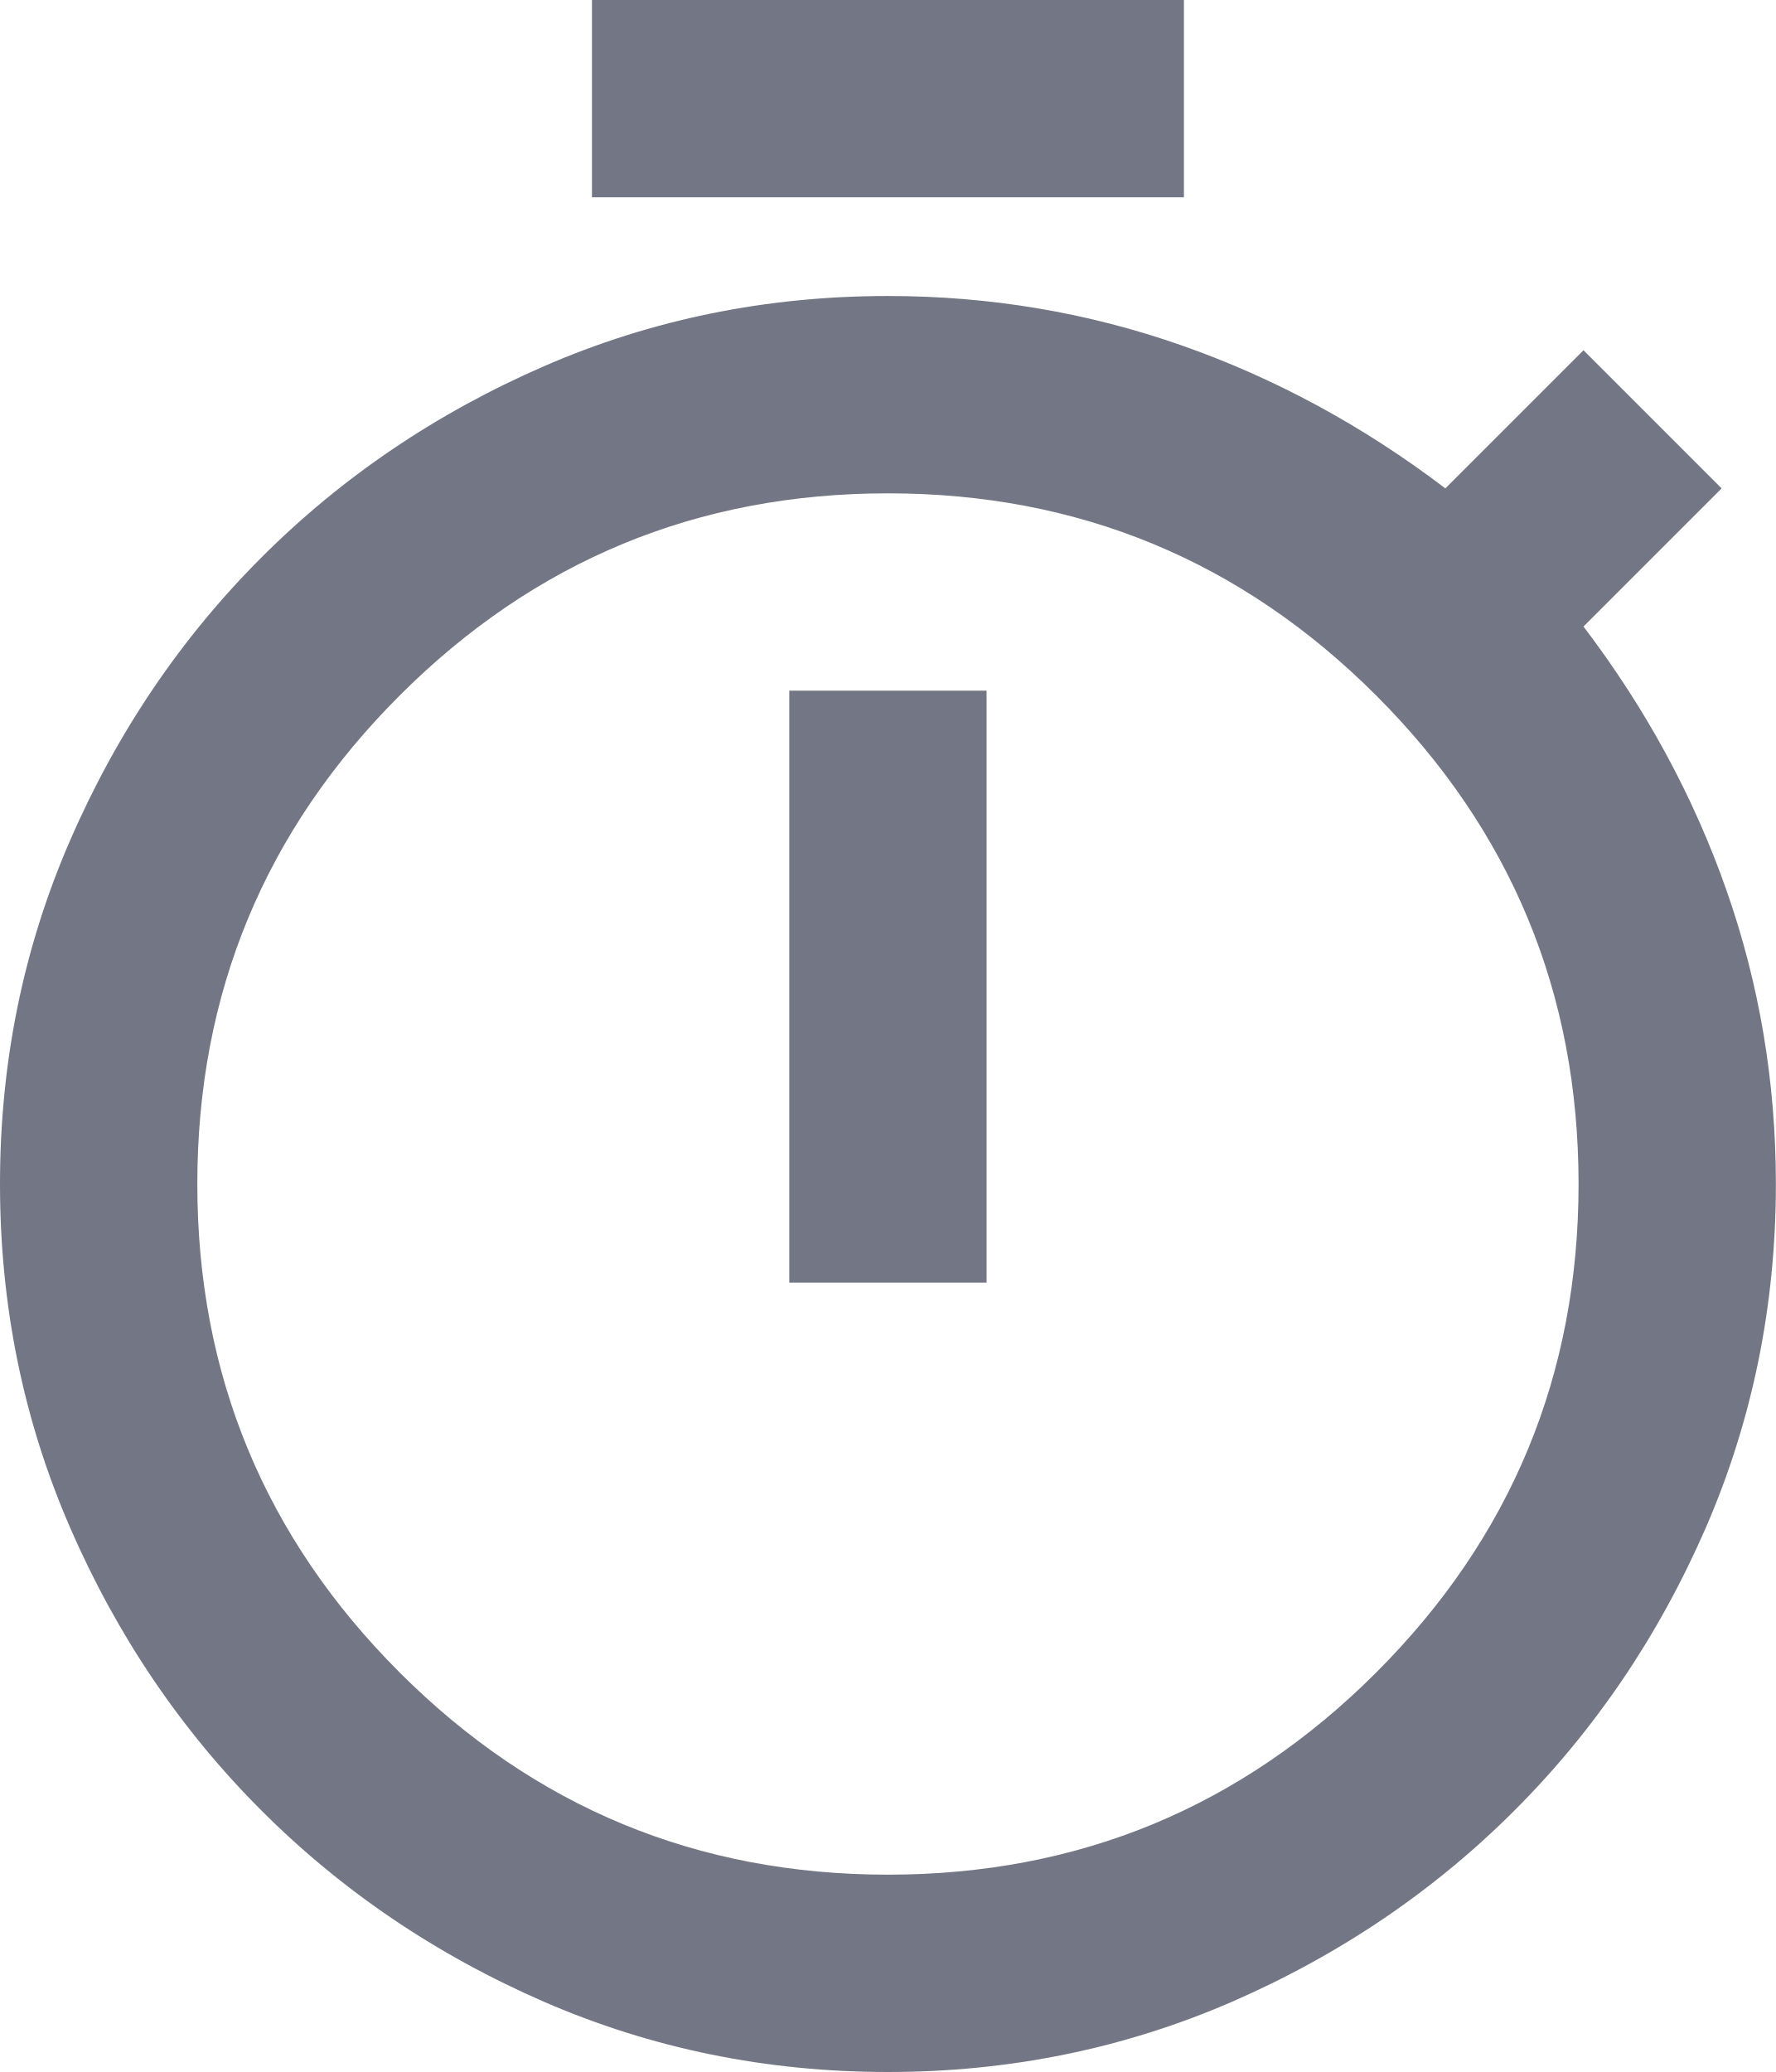
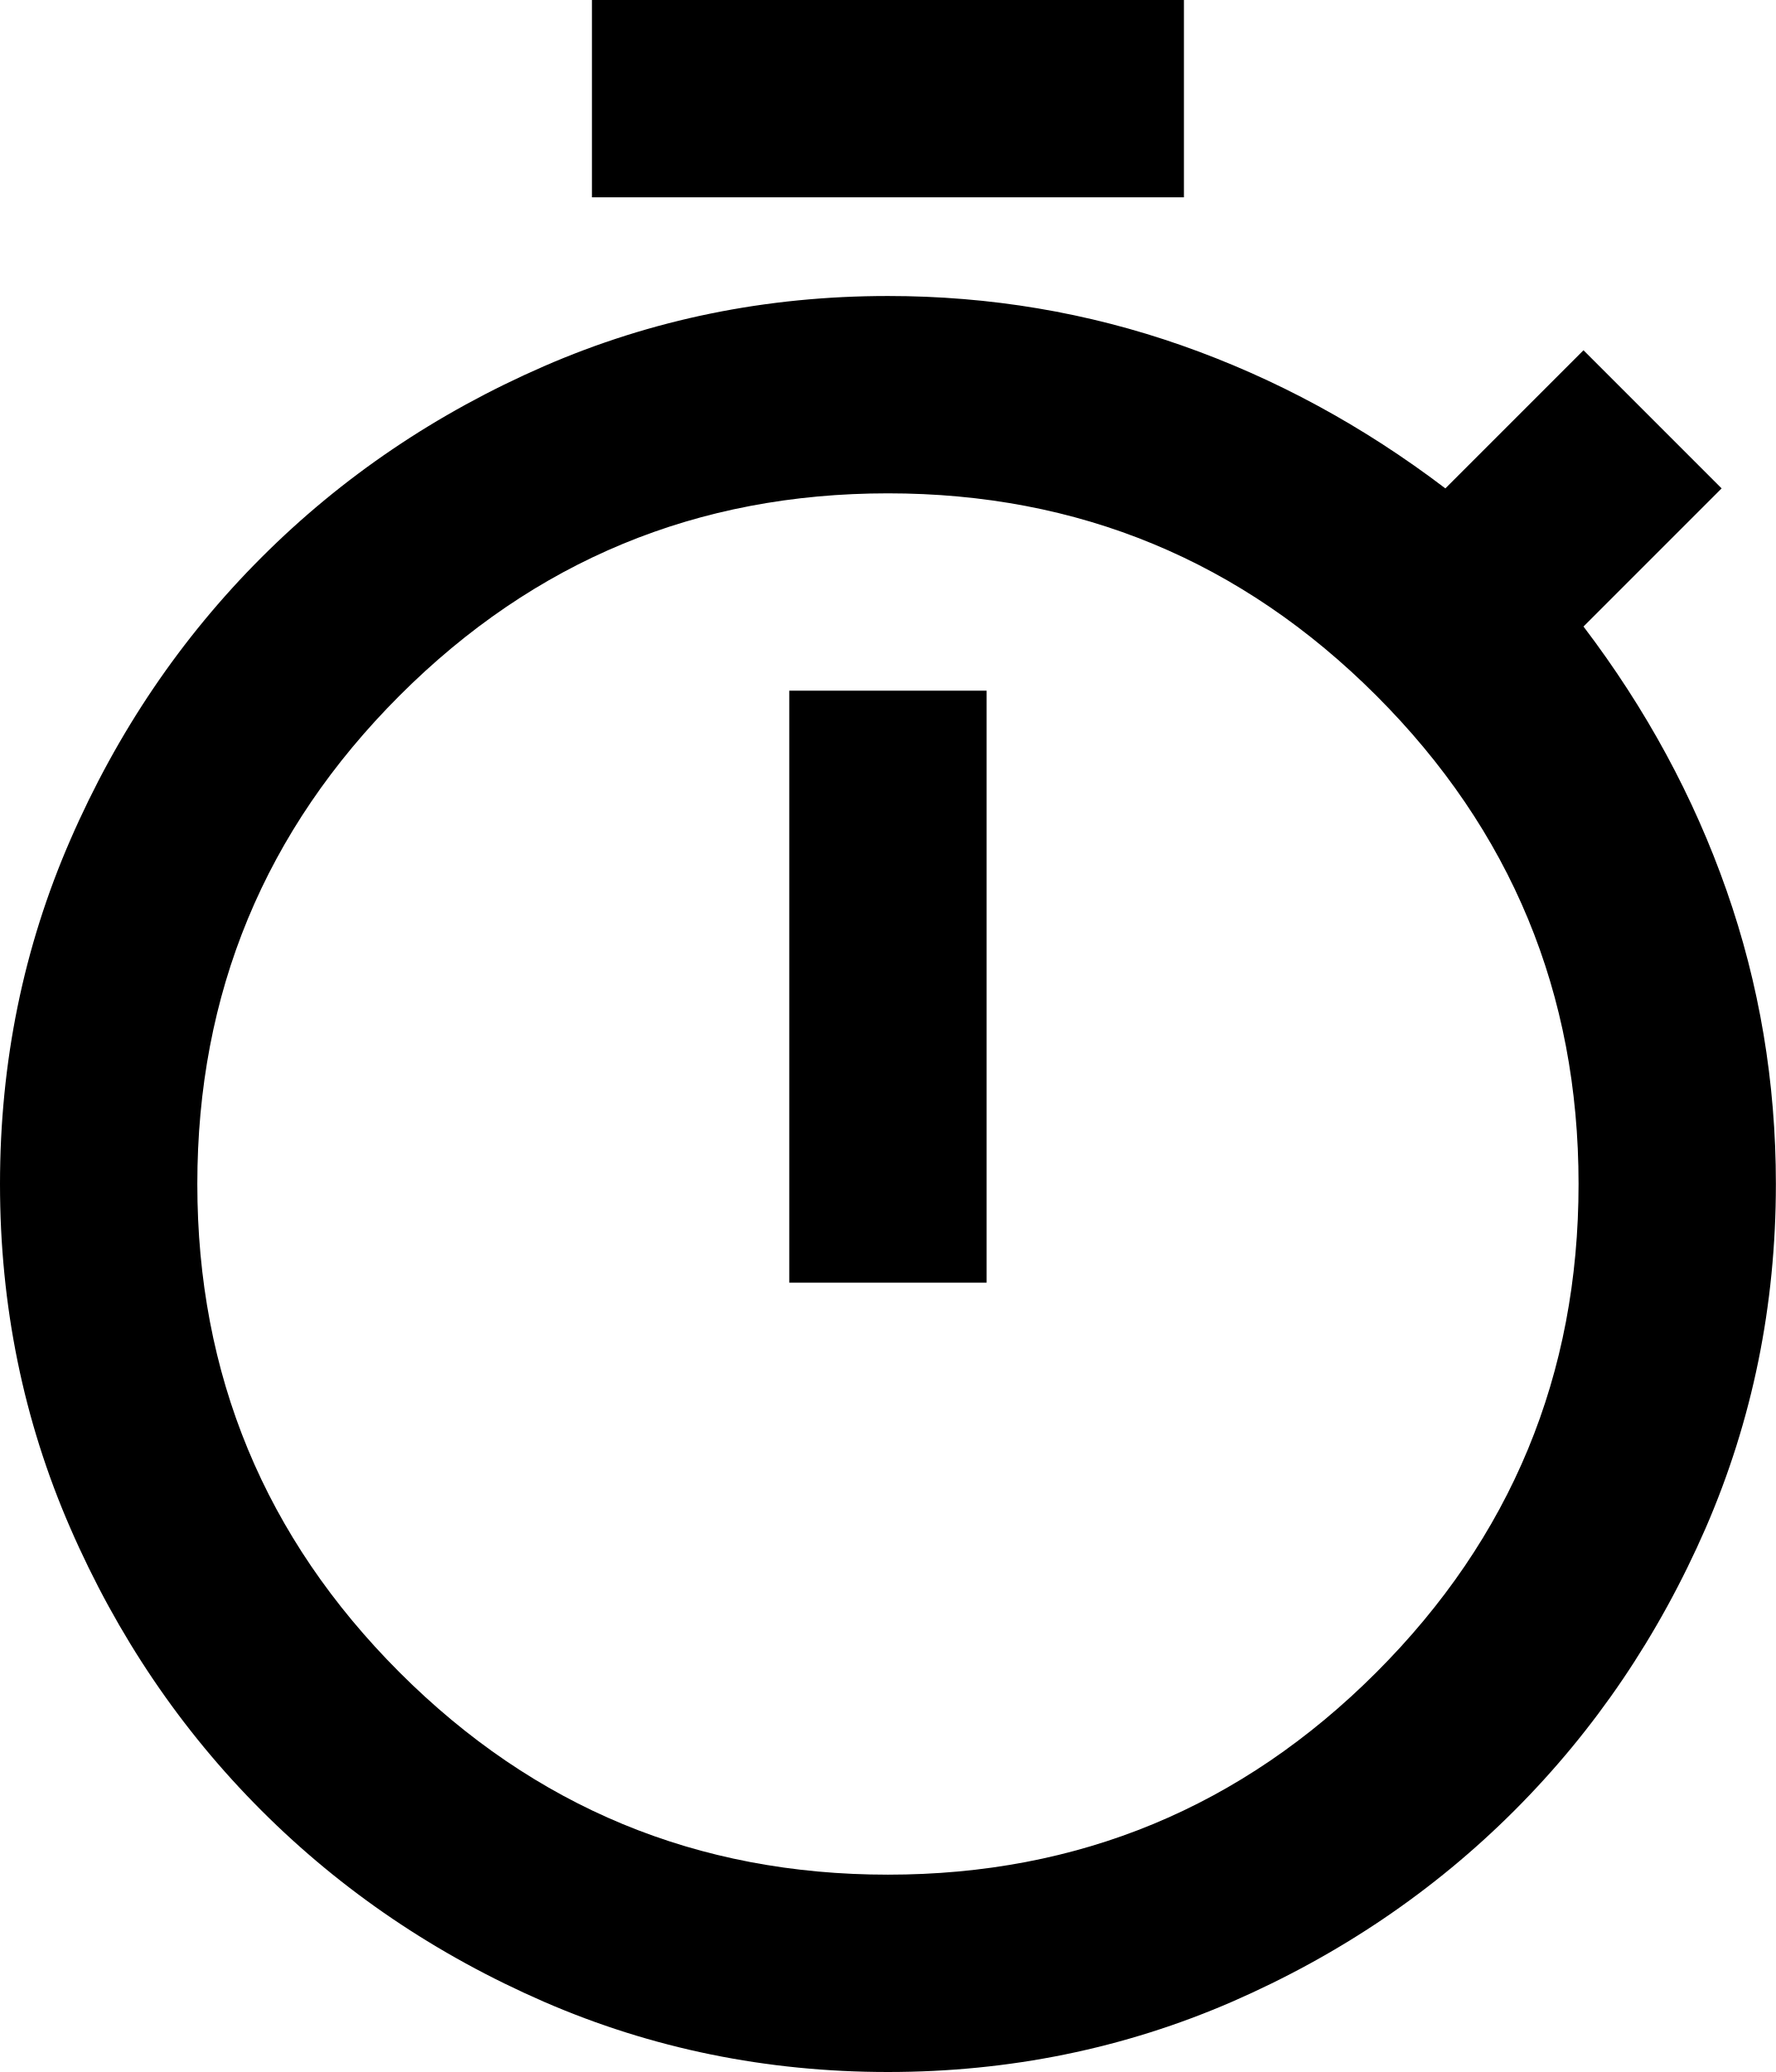
<svg xmlns="http://www.w3.org/2000/svg" width="18" height="21" viewBox="0 0 18 21" fill="none">
-   <path d="M6 2V0H12V2H6ZM8 13H10V7H8V13ZM9 21C7.767 21 6.604 20.762 5.513 20.288C4.421 19.812 3.467 19.167 2.65 18.35C1.833 17.533 1.188 16.579 0.713 15.488C0.237 14.396 0 13.233 0 12C0 10.767 0.237 9.604 0.713 8.512C1.188 7.421 1.833 6.467 2.65 5.65C3.467 4.833 4.421 4.188 5.513 3.712C6.604 3.237 7.767 3 9 3C10.033 3 11.025 3.167 11.975 3.5C12.925 3.833 13.817 4.317 14.65 4.95L16.05 3.55L17.45 4.95L16.05 6.35C16.683 7.183 17.167 8.075 17.5 9.025C17.833 9.975 18 10.967 18 12C18 13.233 17.762 14.396 17.288 15.488C16.812 16.579 16.167 17.533 15.35 18.35C14.533 19.167 13.579 19.812 12.488 20.288C11.396 20.762 10.233 21 9 21ZM9 19C10.933 19 12.583 18.317 13.95 16.95C15.317 15.583 16 13.933 16 12C16 10.067 15.317 8.417 13.95 7.05C12.583 5.683 10.933 5 9 5C7.067 5 5.417 5.683 4.05 7.05C2.683 8.417 2 10.067 2 12C2 13.933 2.683 15.583 4.05 16.95C5.417 18.317 7.067 19 9 19Z" fill="#737685" />
+   <path d="M6 2V0H12V2H6ZM8 13H10V7H8V13ZM9 21C7.767 21 6.604 20.762 5.513 20.288C4.421 19.812 3.467 19.167 2.65 18.35C1.833 17.533 1.188 16.579 0.713 15.488C0.237 14.396 0 13.233 0 12C0 10.767 0.237 9.604 0.713 8.512C1.188 7.421 1.833 6.467 2.65 5.65C3.467 4.833 4.421 4.188 5.513 3.712C6.604 3.237 7.767 3 9 3C10.033 3 11.025 3.167 11.975 3.5C12.925 3.833 13.817 4.317 14.65 4.95L16.05 3.55L17.45 4.95L16.05 6.35C16.683 7.183 17.167 8.075 17.5 9.025C17.833 9.975 18 10.967 18 12C18 13.233 17.762 14.396 17.288 15.488C16.812 16.579 16.167 17.533 15.35 18.35C14.533 19.167 13.579 19.812 12.488 20.288C11.396 20.762 10.233 21 9 21ZM9 19C10.933 19 12.583 18.317 13.95 16.95C15.317 15.583 16 13.933 16 12C16 10.067 15.317 8.417 13.95 7.05C12.583 5.683 10.933 5 9 5C7.067 5 5.417 5.683 4.05 7.05C2.683 8.417 2 10.067 2 12C2 13.933 2.683 15.583 4.05 16.95C5.417 18.317 7.067 19 9 19Z" fill="currentColor" />
</svg>
